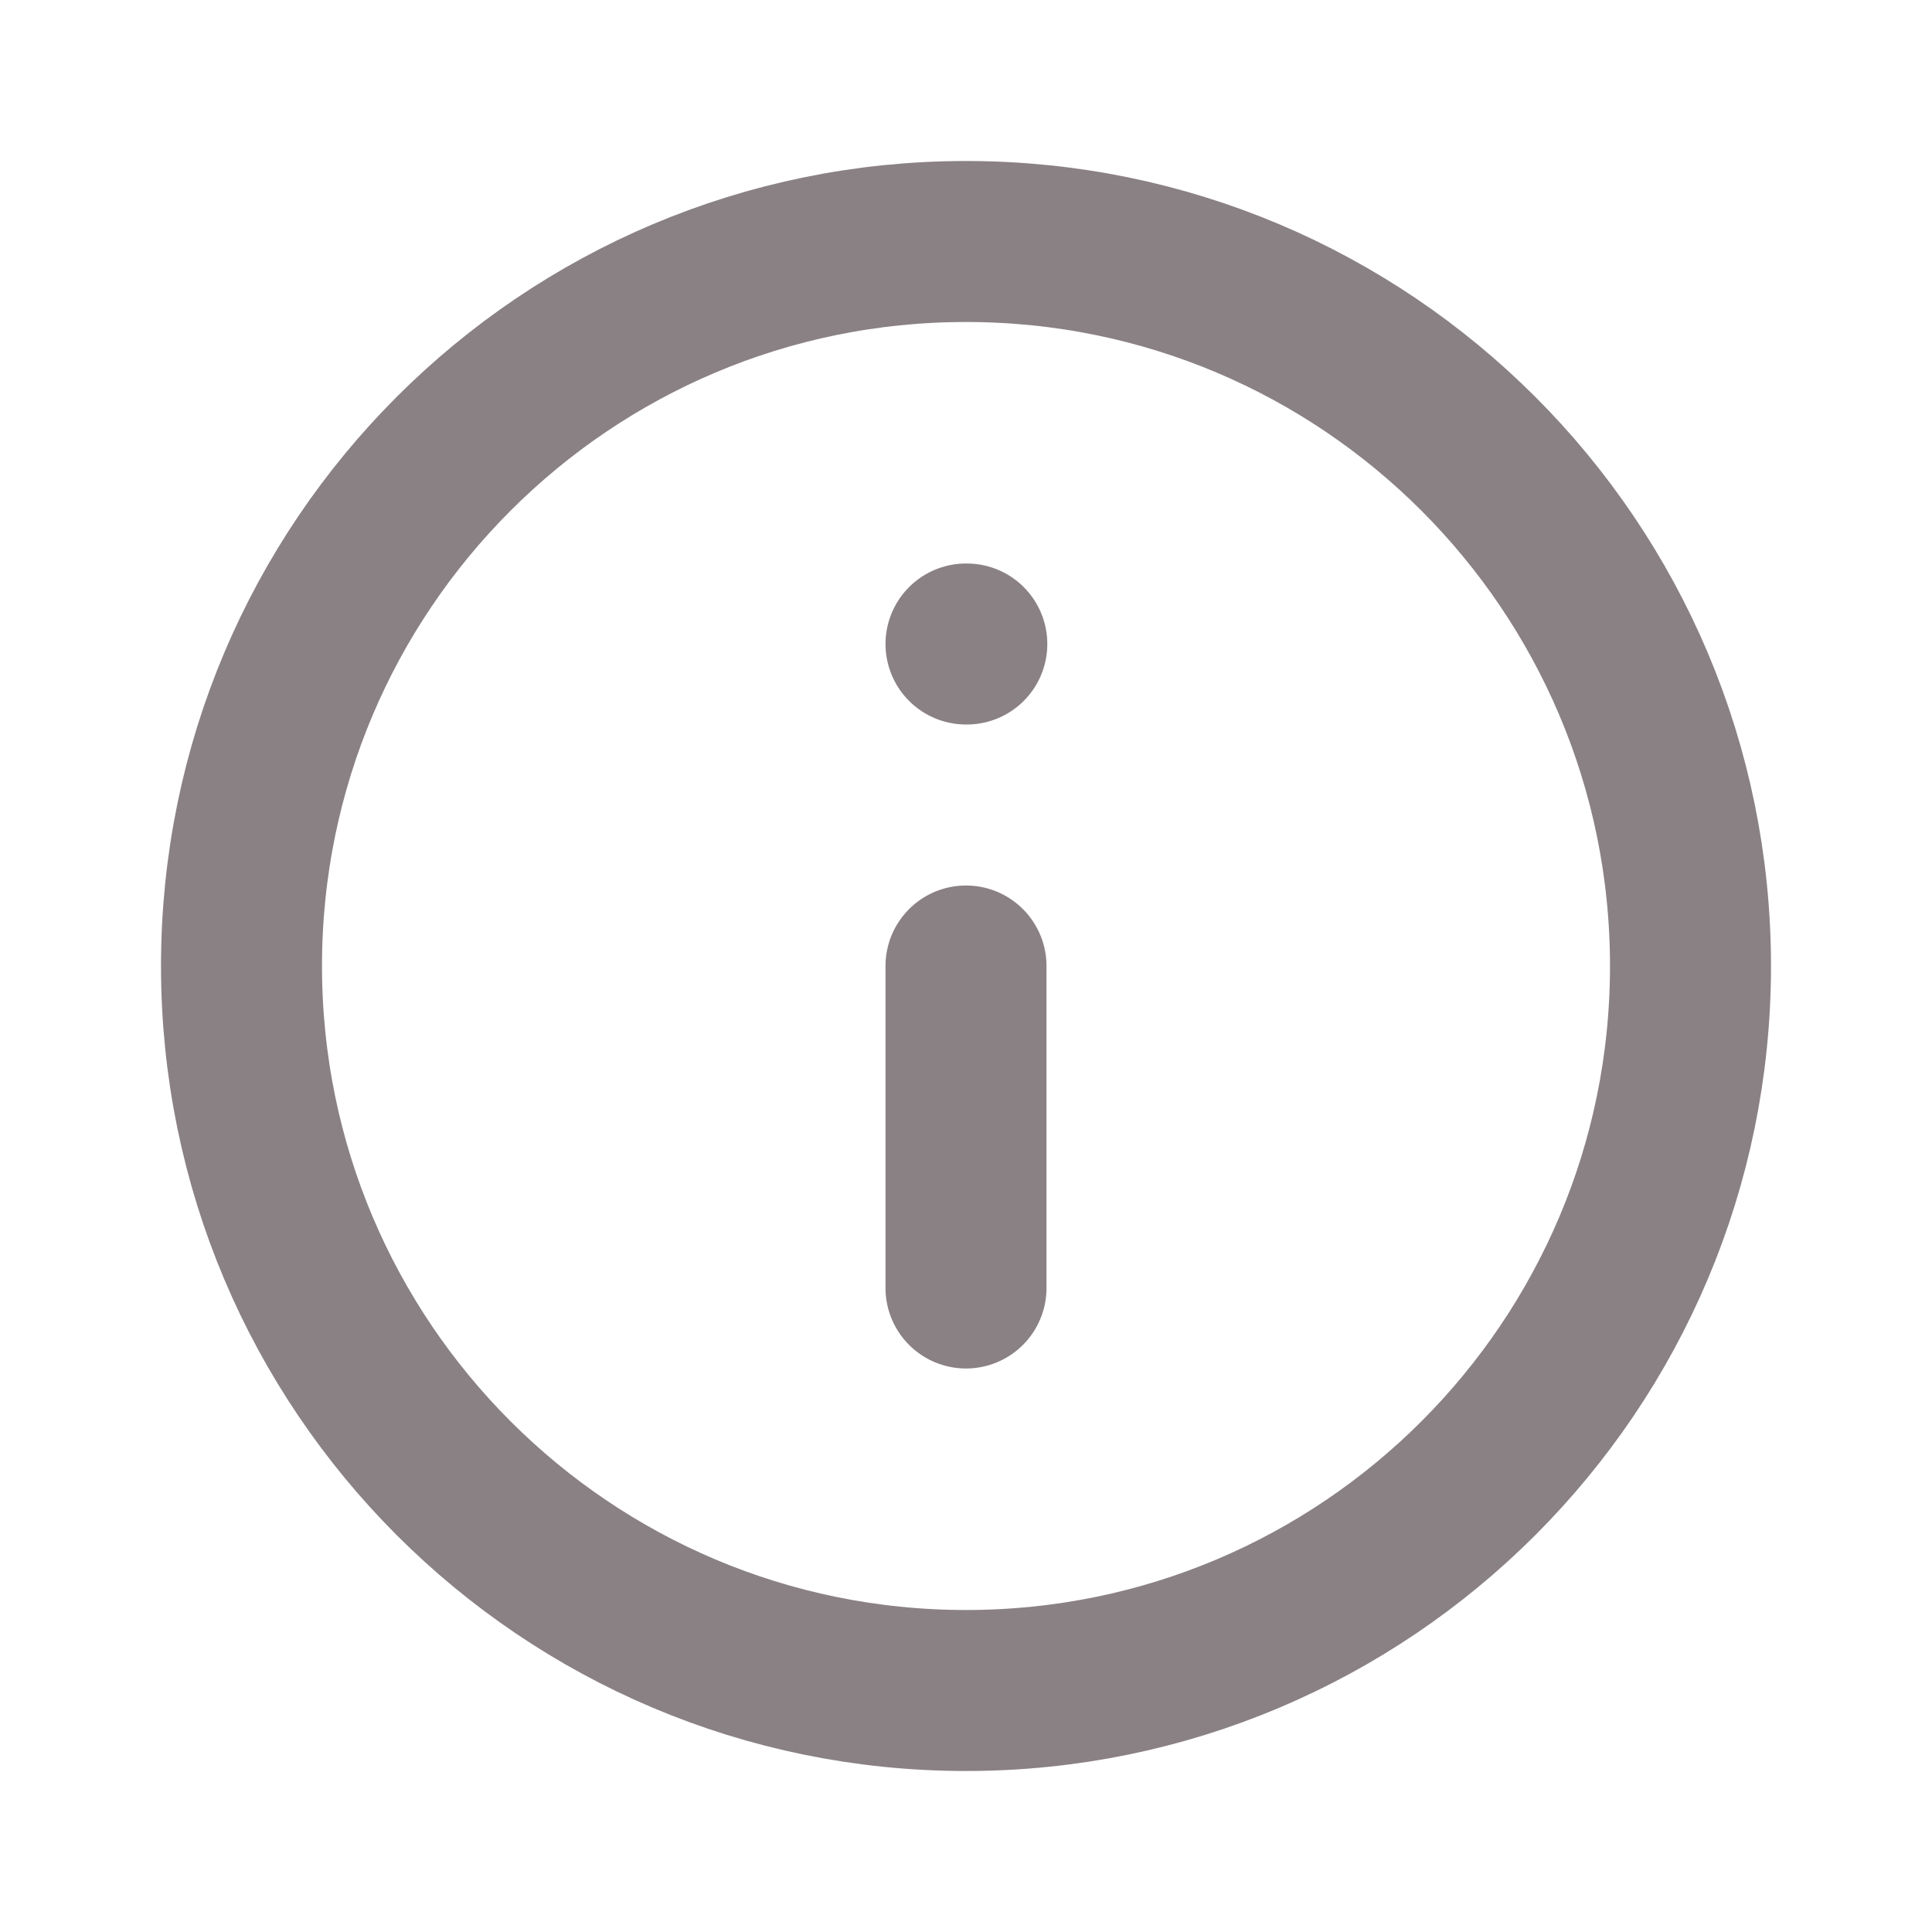
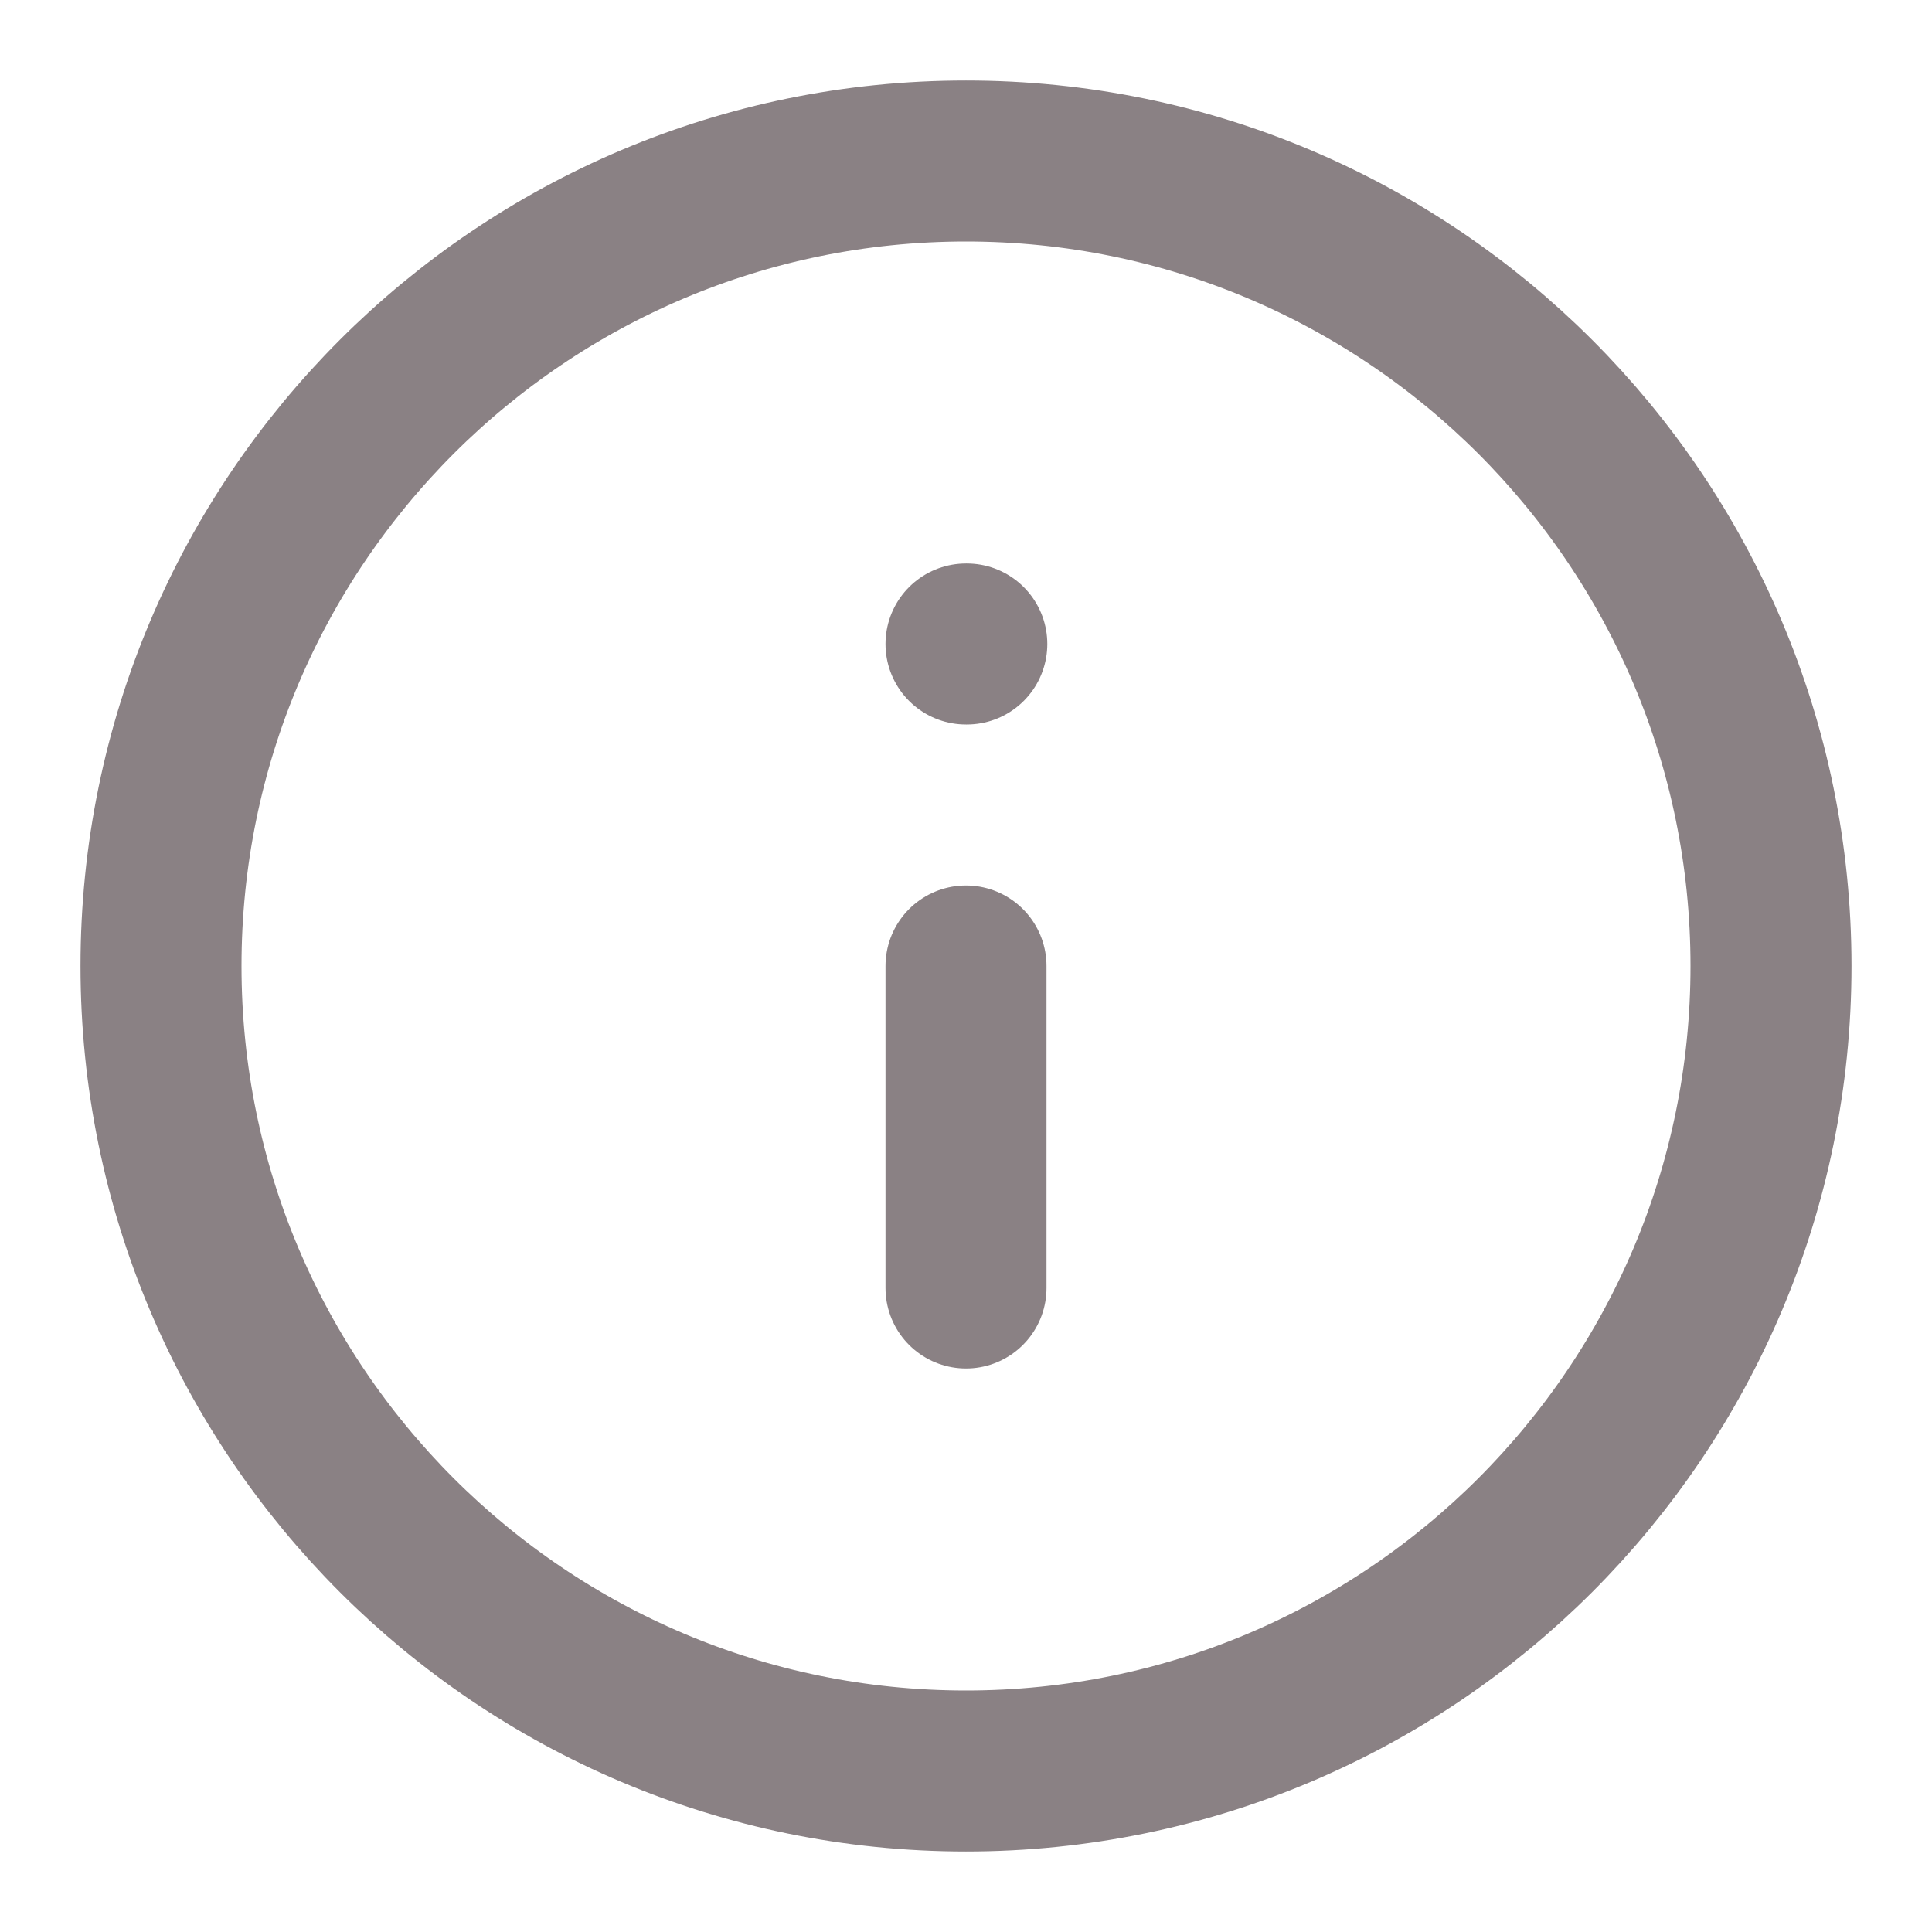
<svg xmlns="http://www.w3.org/2000/svg" width="24" height="24" viewBox="0 0 24 24" fill="none" stroke="#8A8184" stroke-width="2" stroke-linecap="round" stroke-linejoin="round">
-   <circle cx="12" cy="12" r="9" />
-   <line x1="12" y1="16" x2="12" y2="12" />
-   <line x1="12" y1="8" x2="12.01" y2="8" />
+   <circle cx="12" cy="12" r="10" />
+   <path d="M12 16v-4" />
+   <path d="M12 8h.01" />
</svg>
